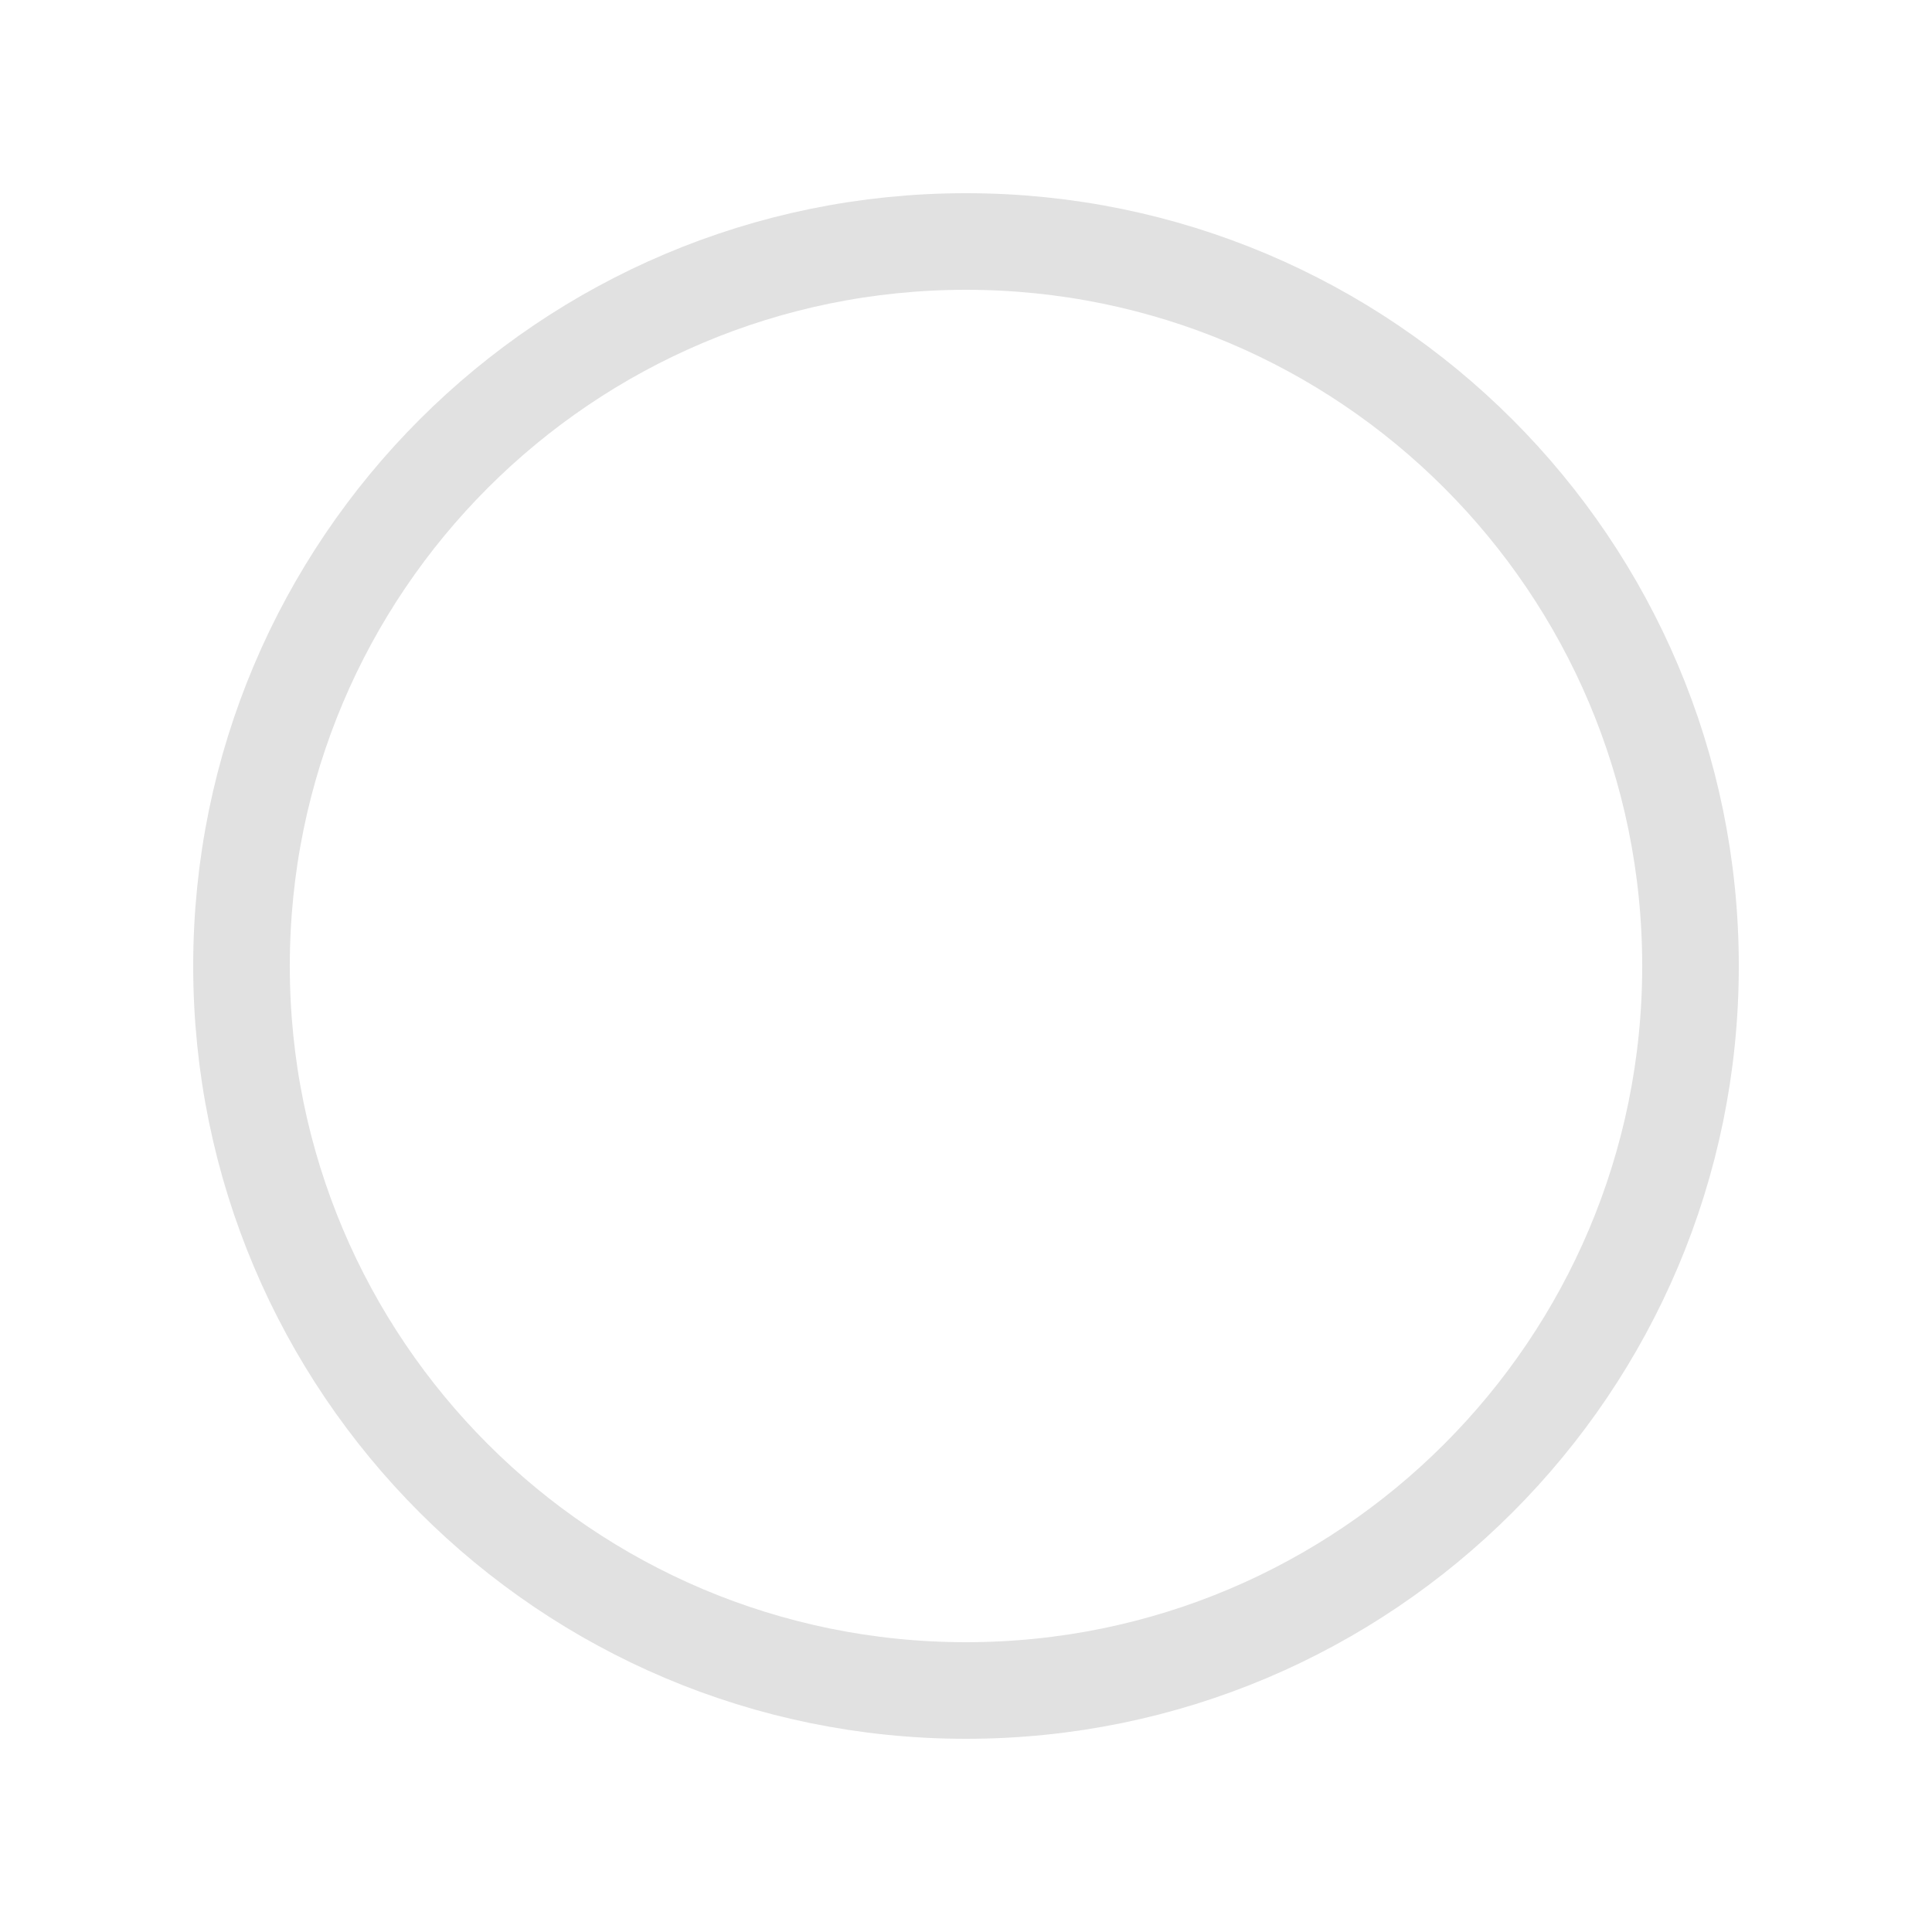
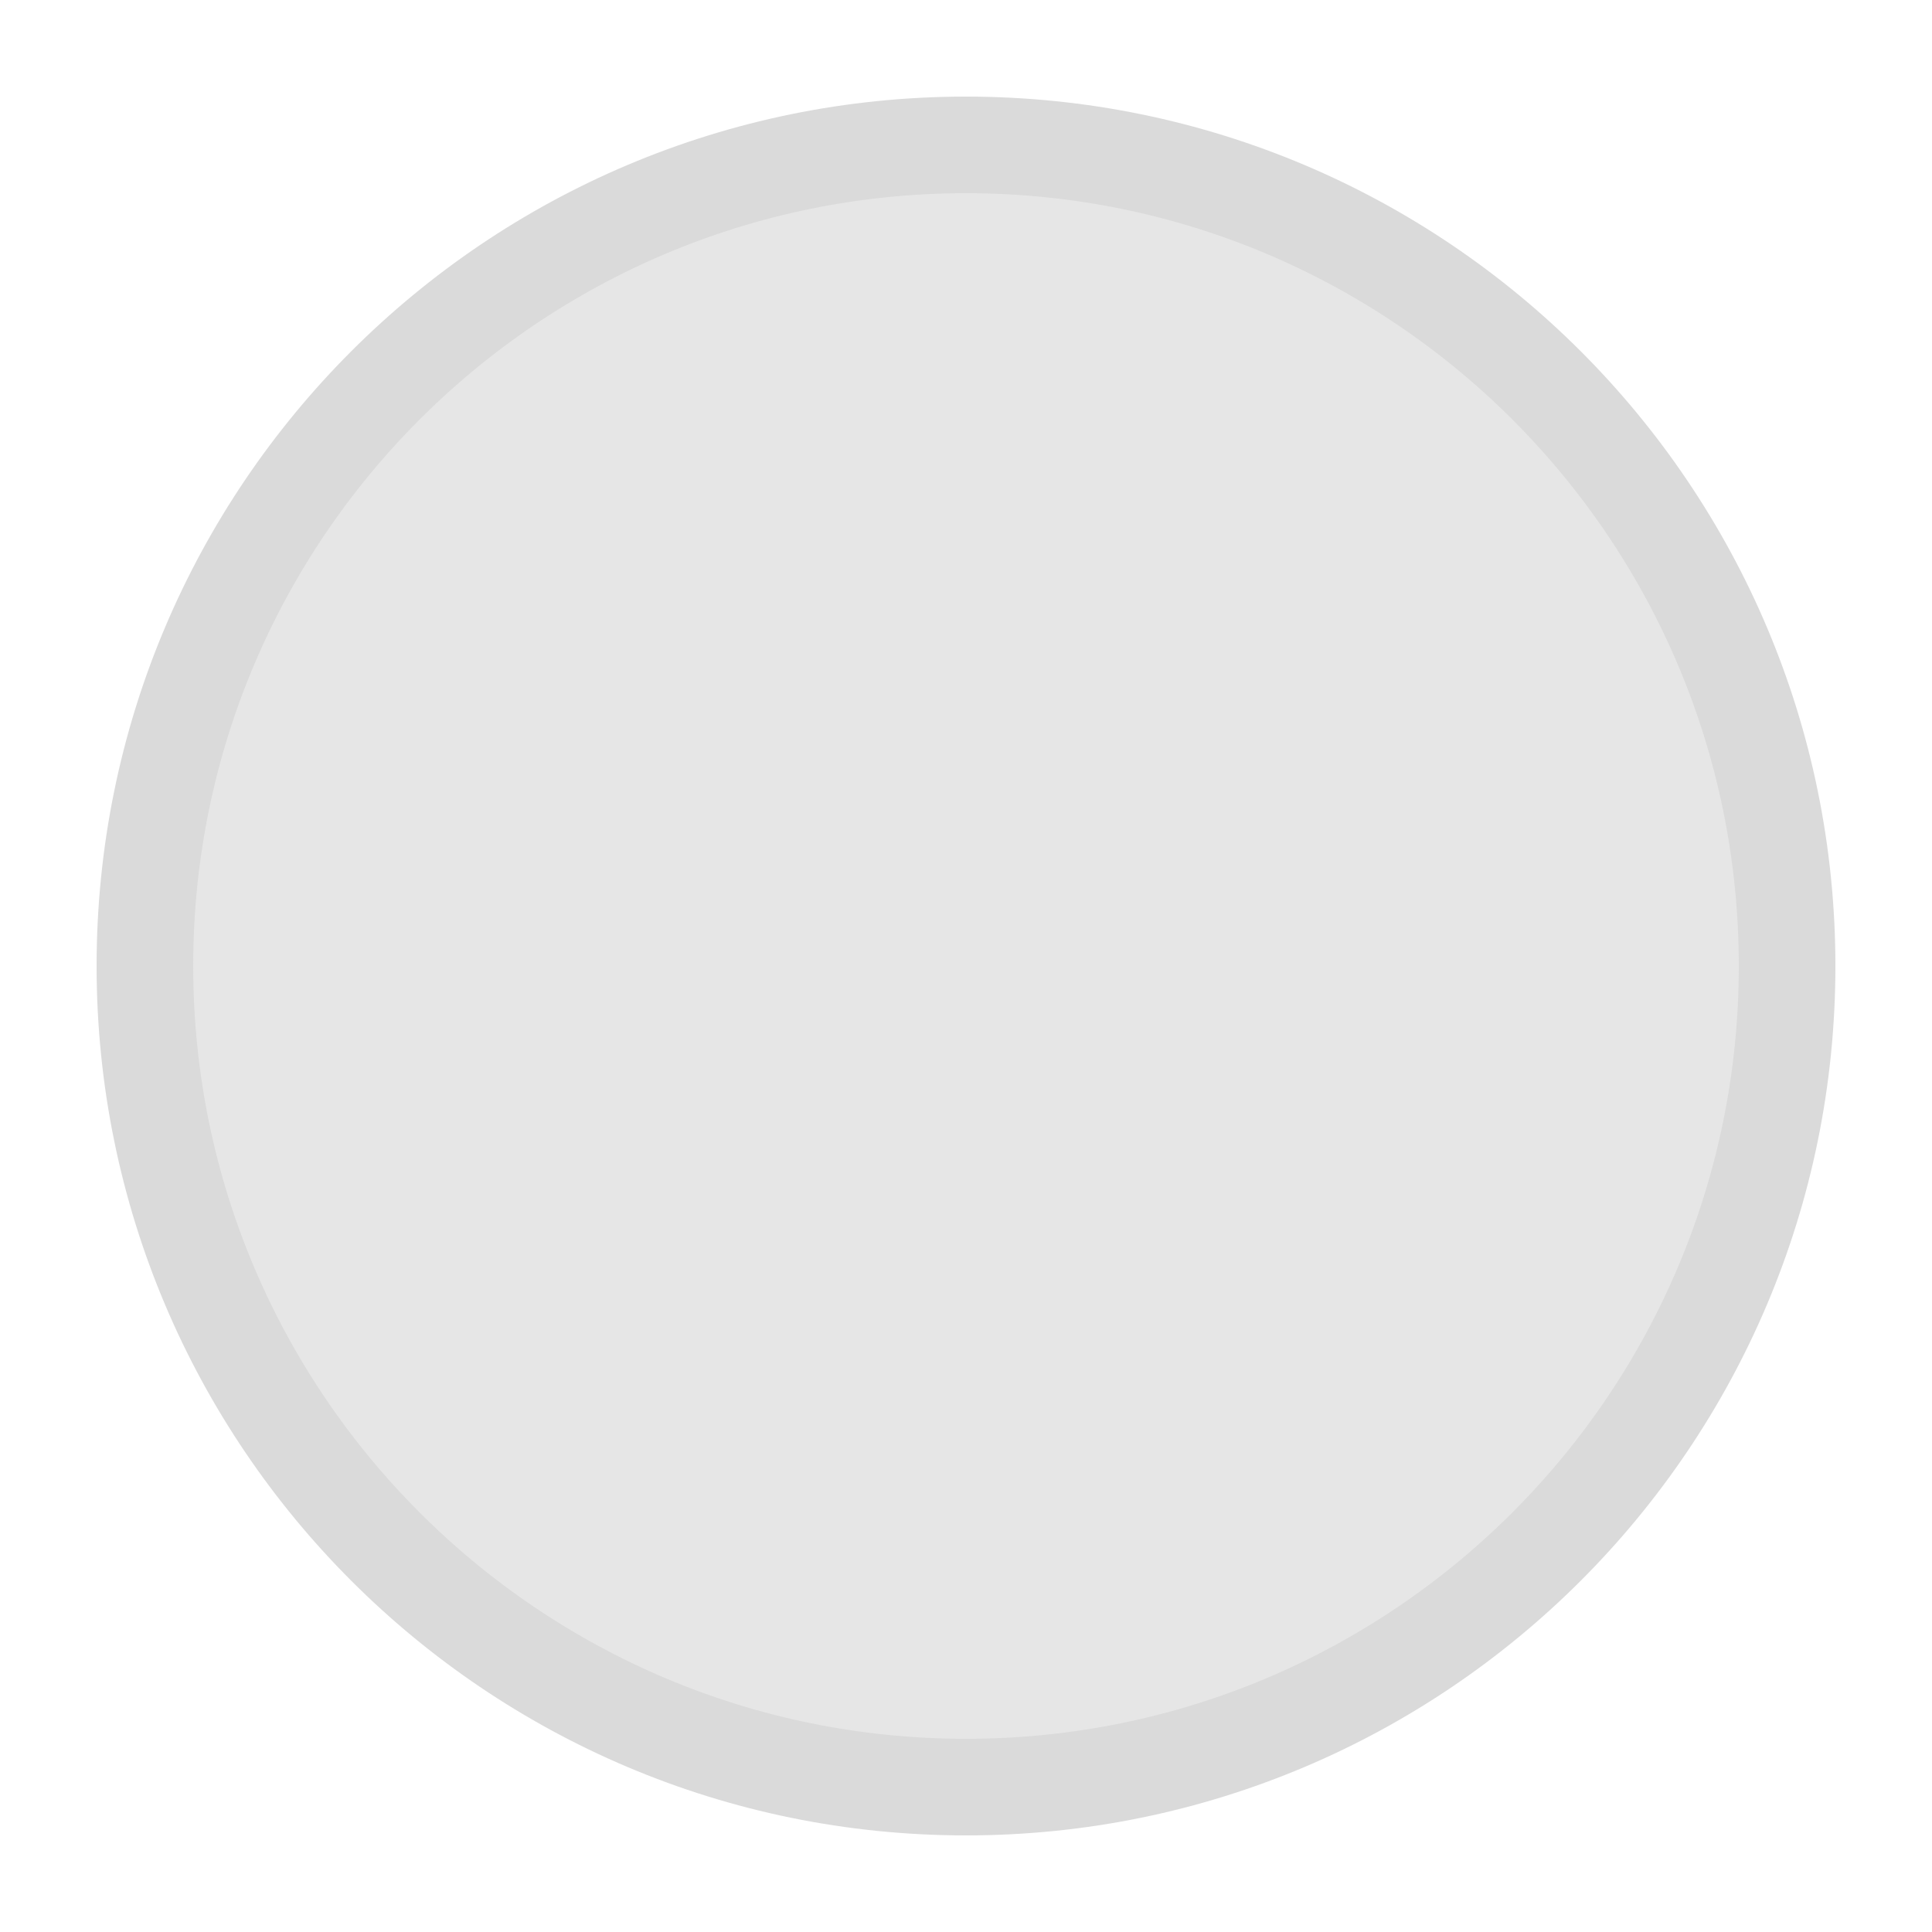
- <svg xmlns="http://www.w3.org/2000/svg" xmlns:xlink="http://www.w3.org/1999/xlink" version="1.1" viewBox="0 0 20 20" id="svg216" width="20" height="20">
-   <defs id="defs32">
+ <svg xmlns="http://www.w3.org/2000/svg" xmlns:xlink="http://www.w3.org/1999/xlink" version="1.1" viewBox="0 0 20 20" id="svg209" width="20" height="20">
+   <defs id="defs21">
    <linearGradient id="linearGradient1086">
-       <stop style="stop-color:#fff" offset="0" id="stop2" />
-       <stop style="stop-color:#fff" offset=".6" id="stop4" />
-       <stop style="stop-color:#bababa" offset="1" id="stop6" />
+       <stop stop-color="#fff" offset="0" id="stop2" />
+       <stop stop-color="#fff" offset=".6" id="stop4" />
+       <stop stop-color="#bababa" offset="1" id="stop6" />
    </linearGradient>
    <clipPath id="b">
-       <rect x="109.41" y="196.63" width="16" height="16" style="opacity:0.3;paint-order:normal" id="rect9" />
+       <rect x="109.41" y="196.63" width="16" height="16" opacity="0.3" id="rect9" />
    </clipPath>
    <clipPath id="a">
-       <rect x="9.5" y="178.85" width="5" height="28" style="opacity:0.539;fill:#ffffff;paint-order:normal" id="rect12" />
+       <rect x="9.5" y="178.85" width="5" height="28" fill="#ffffff" opacity="0.539" id="rect12" />
    </clipPath>
-     <radialGradient id="radialGradient1090-7-9" cx="19" cy="571.7" r="7.503" gradientTransform="matrix(1.2644,-4.7776e-7,4.7742e-7,1.2644,-5.0243,-117.62)" gradientUnits="userSpaceOnUse" xlink:href="#linearGradient1086" />
-     <radialGradient id="radialGradient1090-7-93" cx="19" cy="571.7" r="7.503" gradientTransform="matrix(1.2644,-4.7776e-7,4.7742e-7,1.2644,-5.0243,-84.617)" gradientUnits="userSpaceOnUse" xlink:href="#linearGradient1086" />
-     <filter id="filter4189-0" x="-0.048" y="-0.048" width="1.096" height="1.096" style="color-interpolation-filters:sRGB">
-       <feGaussianBlur stdDeviation="0.32" id="feGaussianBlur17" />
-     </filter>
-     <filter id="filter4189-1" x="-0.048" y="-0.048" width="1.096" height="1.096" style="color-interpolation-filters:sRGB">
-       <feGaussianBlur stdDeviation="0.32" id="feGaussianBlur20" />
-     </filter>
-     <filter id="filter4189-1-5" x="-0.048" y="-0.048" width="1.096" height="1.096" style="color-interpolation-filters:sRGB">
-       <feGaussianBlur stdDeviation="0.32" id="feGaussianBlur23" />
-     </filter>
-     <filter id="filter4189-1-0" x="-0.048" y="-0.048" width="1.096" height="1.096" style="color-interpolation-filters:sRGB">
-       <feGaussianBlur stdDeviation="0.32" id="feGaussianBlur26" />
-     </filter>
-     <radialGradient id="radialGradient1090-4-2" cx="19" cy="571.7" r="7.503" gradientTransform="matrix(1.2644,-4.7776e-7,4.7742e-7,1.2644,60.976,-117.62)" gradientUnits="userSpaceOnUse" xlink:href="#linearGradient1086" />
-     <radialGradient id="radialGradient1090-4-5" cx="19" cy="571.7" r="7.503" gradientTransform="matrix(1.2644,-4.7776e-7,4.7742e-7,1.2644,60.976,-84.618)" gradientUnits="userSpaceOnUse" xlink:href="#linearGradient1086" />
-     <radialGradient id="radialGradient1090-4-26" cx="19" cy="571.7" r="7.503" gradientTransform="matrix(1.2644,-4.7776e-7,4.7742e-7,1.2644,60.976,-84.616)" gradientUnits="userSpaceOnUse" xlink:href="#linearGradient1086" />
+     <radialGradient id="radialGradient1090-7-9" cx="19" cy="571.7" r="7.503" gradientTransform="matrix(1.433,-5.4148e-7,5.4109e-7,1.433,-8.2283,-213.91)" gradientUnits="userSpaceOnUse" xlink:href="#linearGradient1086" />
+     <radialGradient id="radialGradient1090-7-93" cx="19" cy="571.7" r="7.503" gradientTransform="matrix(1.433,-5.4148e-7,5.4109e-7,1.433,-8.2283,-180.9)" gradientUnits="userSpaceOnUse" xlink:href="#linearGradient1086" />
+     <radialGradient id="radialGradient1090-4-5" cx="19" cy="571.7" r="7.503" gradientTransform="matrix(1.4224,-5.3748e-7,5.371e-7,1.4224,57.973,-174.87)" gradientUnits="userSpaceOnUse" xlink:href="#linearGradient1086" />
+     <radialGradient id="radialGradient1090-4-5-7" cx="19" cy="571.7" r="7.503" gradientTransform="matrix(1.4224,-5.3748e-7,5.371e-7,1.4224,57.973,-207.87)" gradientUnits="userSpaceOnUse" xlink:href="#linearGradient1086" />
+     <radialGradient id="radialGradient1090-4-5-7-3" cx="19" cy="571.7" r="7.503" gradientTransform="matrix(1.4224,-5.3748e-7,5.371e-7,1.4224,57.973,-174.87)" gradientUnits="userSpaceOnUse" xlink:href="#linearGradient1086" />
+     <radialGradient id="radialGradient1090-4-5-7-5" cx="19" cy="571.7" r="7.503" gradientTransform="matrix(1.4224,-5.3748e-7,5.371e-7,1.4224,57.973,-207.87)" gradientUnits="userSpaceOnUse" xlink:href="#linearGradient1086" />
  </defs>
  <g id="close-inactive" transform="translate(-108,-561.36)">
-     <rect x="108" y="561.36" width="20" height="20" style="fill:#ffffff;stroke-width:0.714" id="rect59" />
-     <path d="m 118,563.86 c -4.142,0 -7.5,3.358 -7.5,7.5 0,4.142 3.358,7.5 7.5,7.5 4.142,0 7.5,-3.358 7.5,-7.5 0,-4.142 -3.358,-7.5 -7.5,-7.5 z" style="fill:none;stroke:#e1e1e1" id="path61" />
+     <rect x="108" y="561.36" width="20" height="20" fill="#ffffff" stroke-width="0.714" id="rect52" />
+     <path d="m 118,562.86 c -4.694,0 -8.5,3.806 -8.5,8.5 0,4.694 3.806,8.5 8.5,8.5 4.694,0 8.5,-3.806 8.5,-8.5 0,-4.694 -3.806,-8.5 -8.5,-8.5 z" fill="#e6e6e6" stroke="#dadada" id="path54" />
  </g>
</svg>
